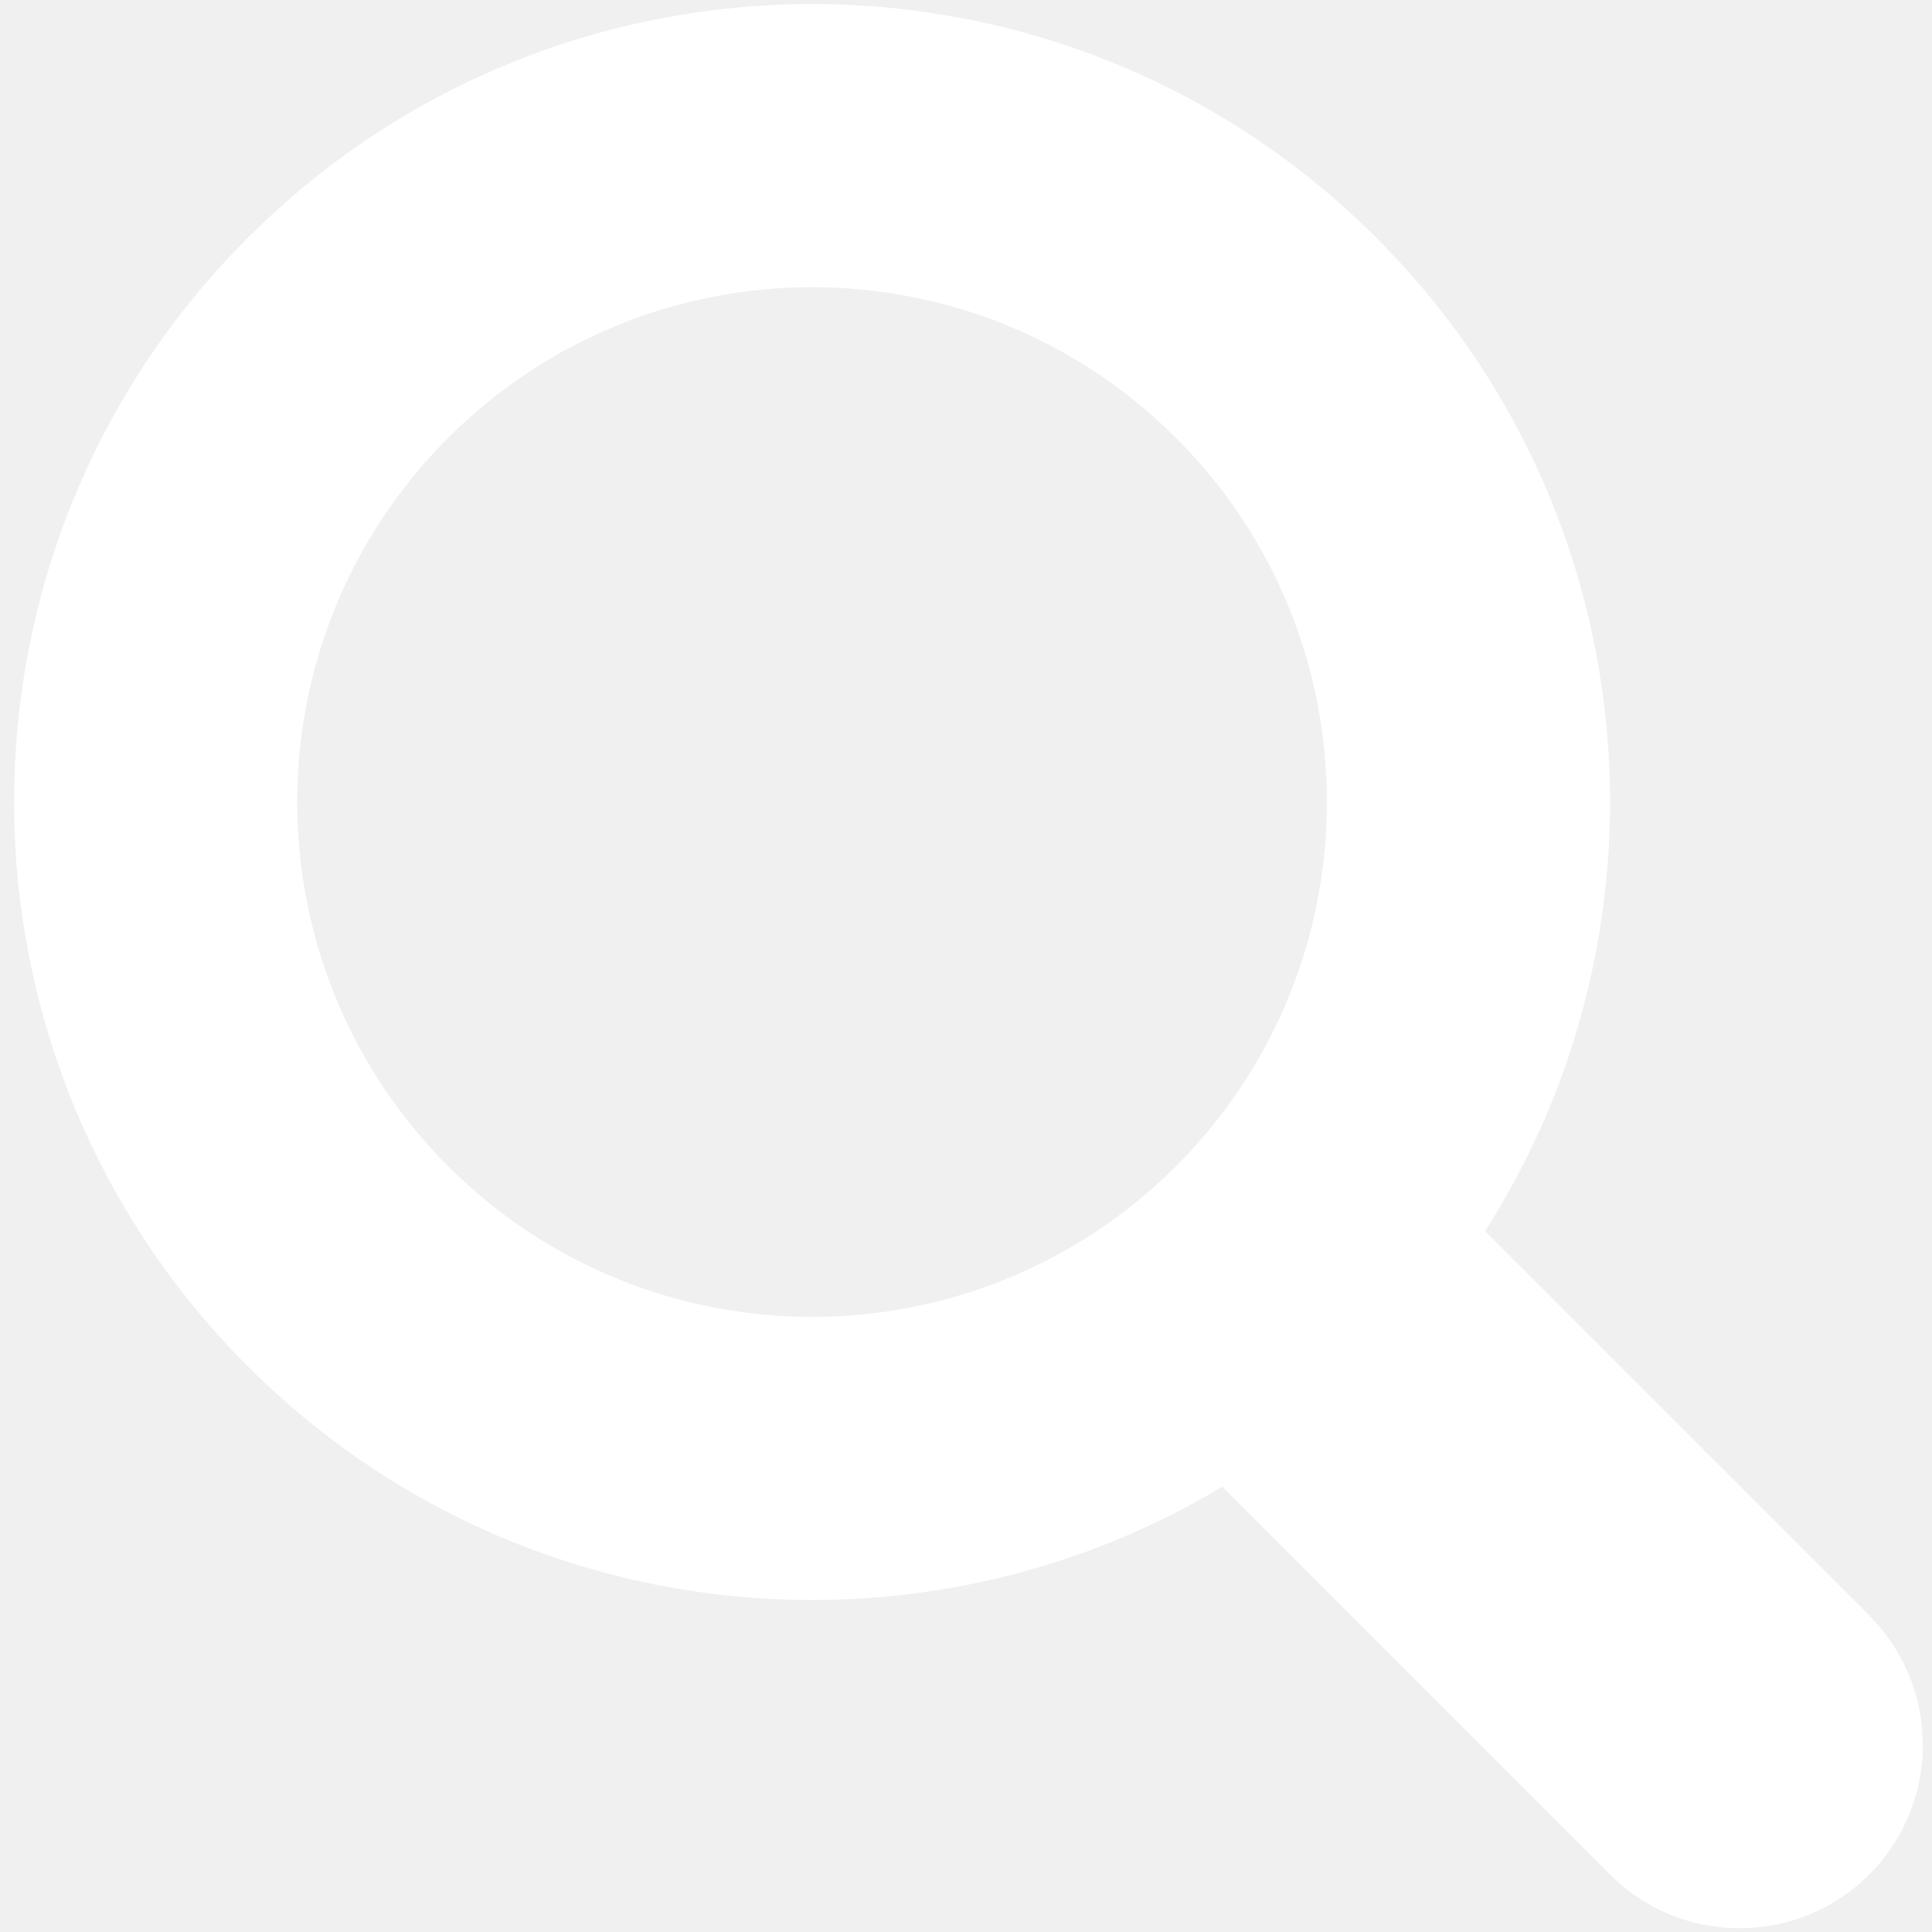
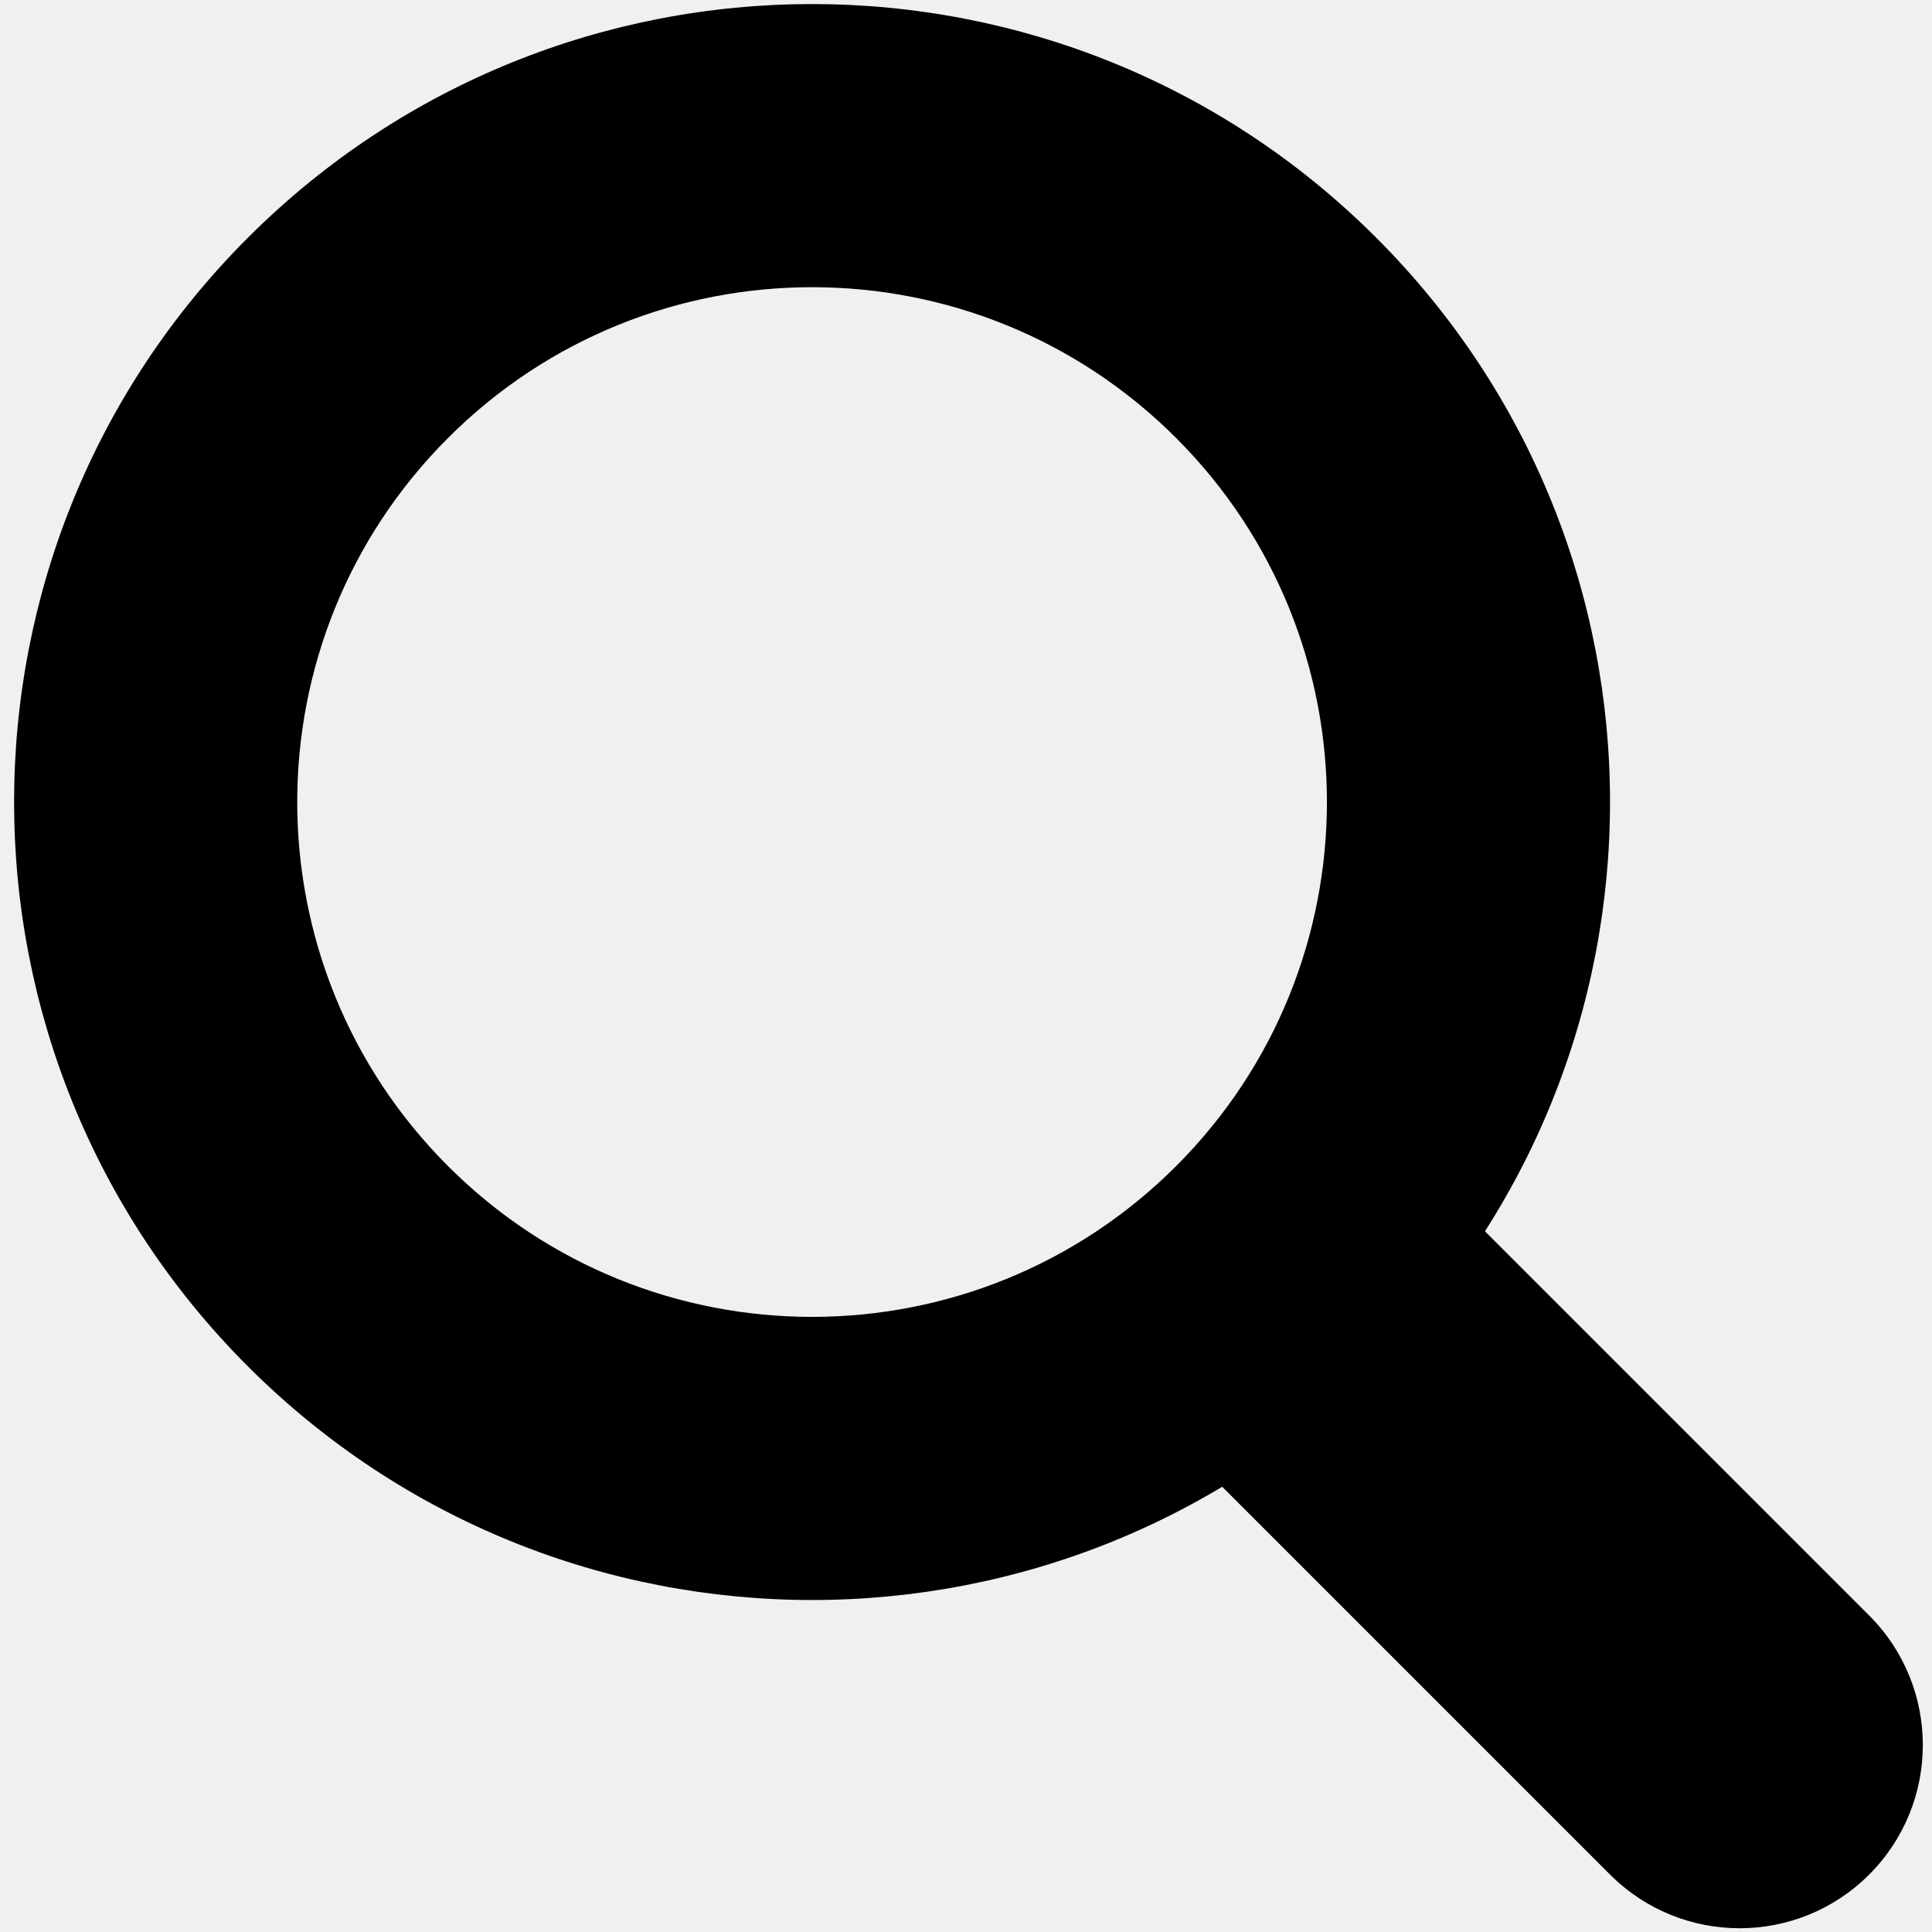
- <svg xmlns="http://www.w3.org/2000/svg" width="116" height="116" viewBox="0 0 116 116" fill="none">
-   <path fill-rule="evenodd" clip-rule="evenodd" d="M70.616 70.014C82.688 57.942 82.688 38.369 70.616 26.297C58.544 14.226 38.971 14.226 26.9 26.297C14.828 38.369 14.828 57.942 26.9 70.014C38.971 82.085 58.544 82.085 70.616 70.014ZM82.636 82.034C101.347 63.324 101.347 32.987 82.636 14.277C63.926 -4.434 33.59 -4.434 14.879 14.277C-3.832 32.987 -3.832 63.324 14.879 82.034C33.59 100.745 63.926 100.745 82.636 82.034Z" fill="white" />
-   <path fill-rule="evenodd" clip-rule="evenodd" d="M71.671 71.996C75.966 67.701 82.931 67.701 87.227 71.996L112.227 96.996C116.523 101.292 116.523 108.257 112.227 112.553C107.931 116.849 100.966 116.849 96.671 112.553L71.671 87.553C67.375 83.257 67.375 76.292 71.671 71.996Z" fill="white" />
+ <svg viewBox="0 0 116 116" fill="currentColor">
+   <path fill-rule="evenodd" clip-rule="evenodd" d="M70.616 70.014C82.688 57.942 82.688 38.369 70.616 26.297C58.544 14.226 38.971 14.226 26.9 26.297C14.828 38.369 14.828 57.942 26.9 70.014C38.971 82.085 58.544 82.085 70.616 70.014ZM82.636 82.034C101.347 63.324 101.347 32.987 82.636 14.277C63.926 -4.434 33.59 -4.434 14.879 14.277C-3.832 32.987 -3.832 63.324 14.879 82.034C33.59 100.745 63.926 100.745 82.636 82.034Z" />
+   <path fill-rule="evenodd" clip-rule="evenodd" d="M71.671 71.996C75.966 67.701 82.931 67.701 87.227 71.996L112.227 96.996C116.523 101.292 116.523 108.257 112.227 112.553C107.931 116.849 100.966 116.849 96.671 112.553L71.671 87.553C67.375 83.257 67.375 76.292 71.671 71.996Z" />
</svg>
